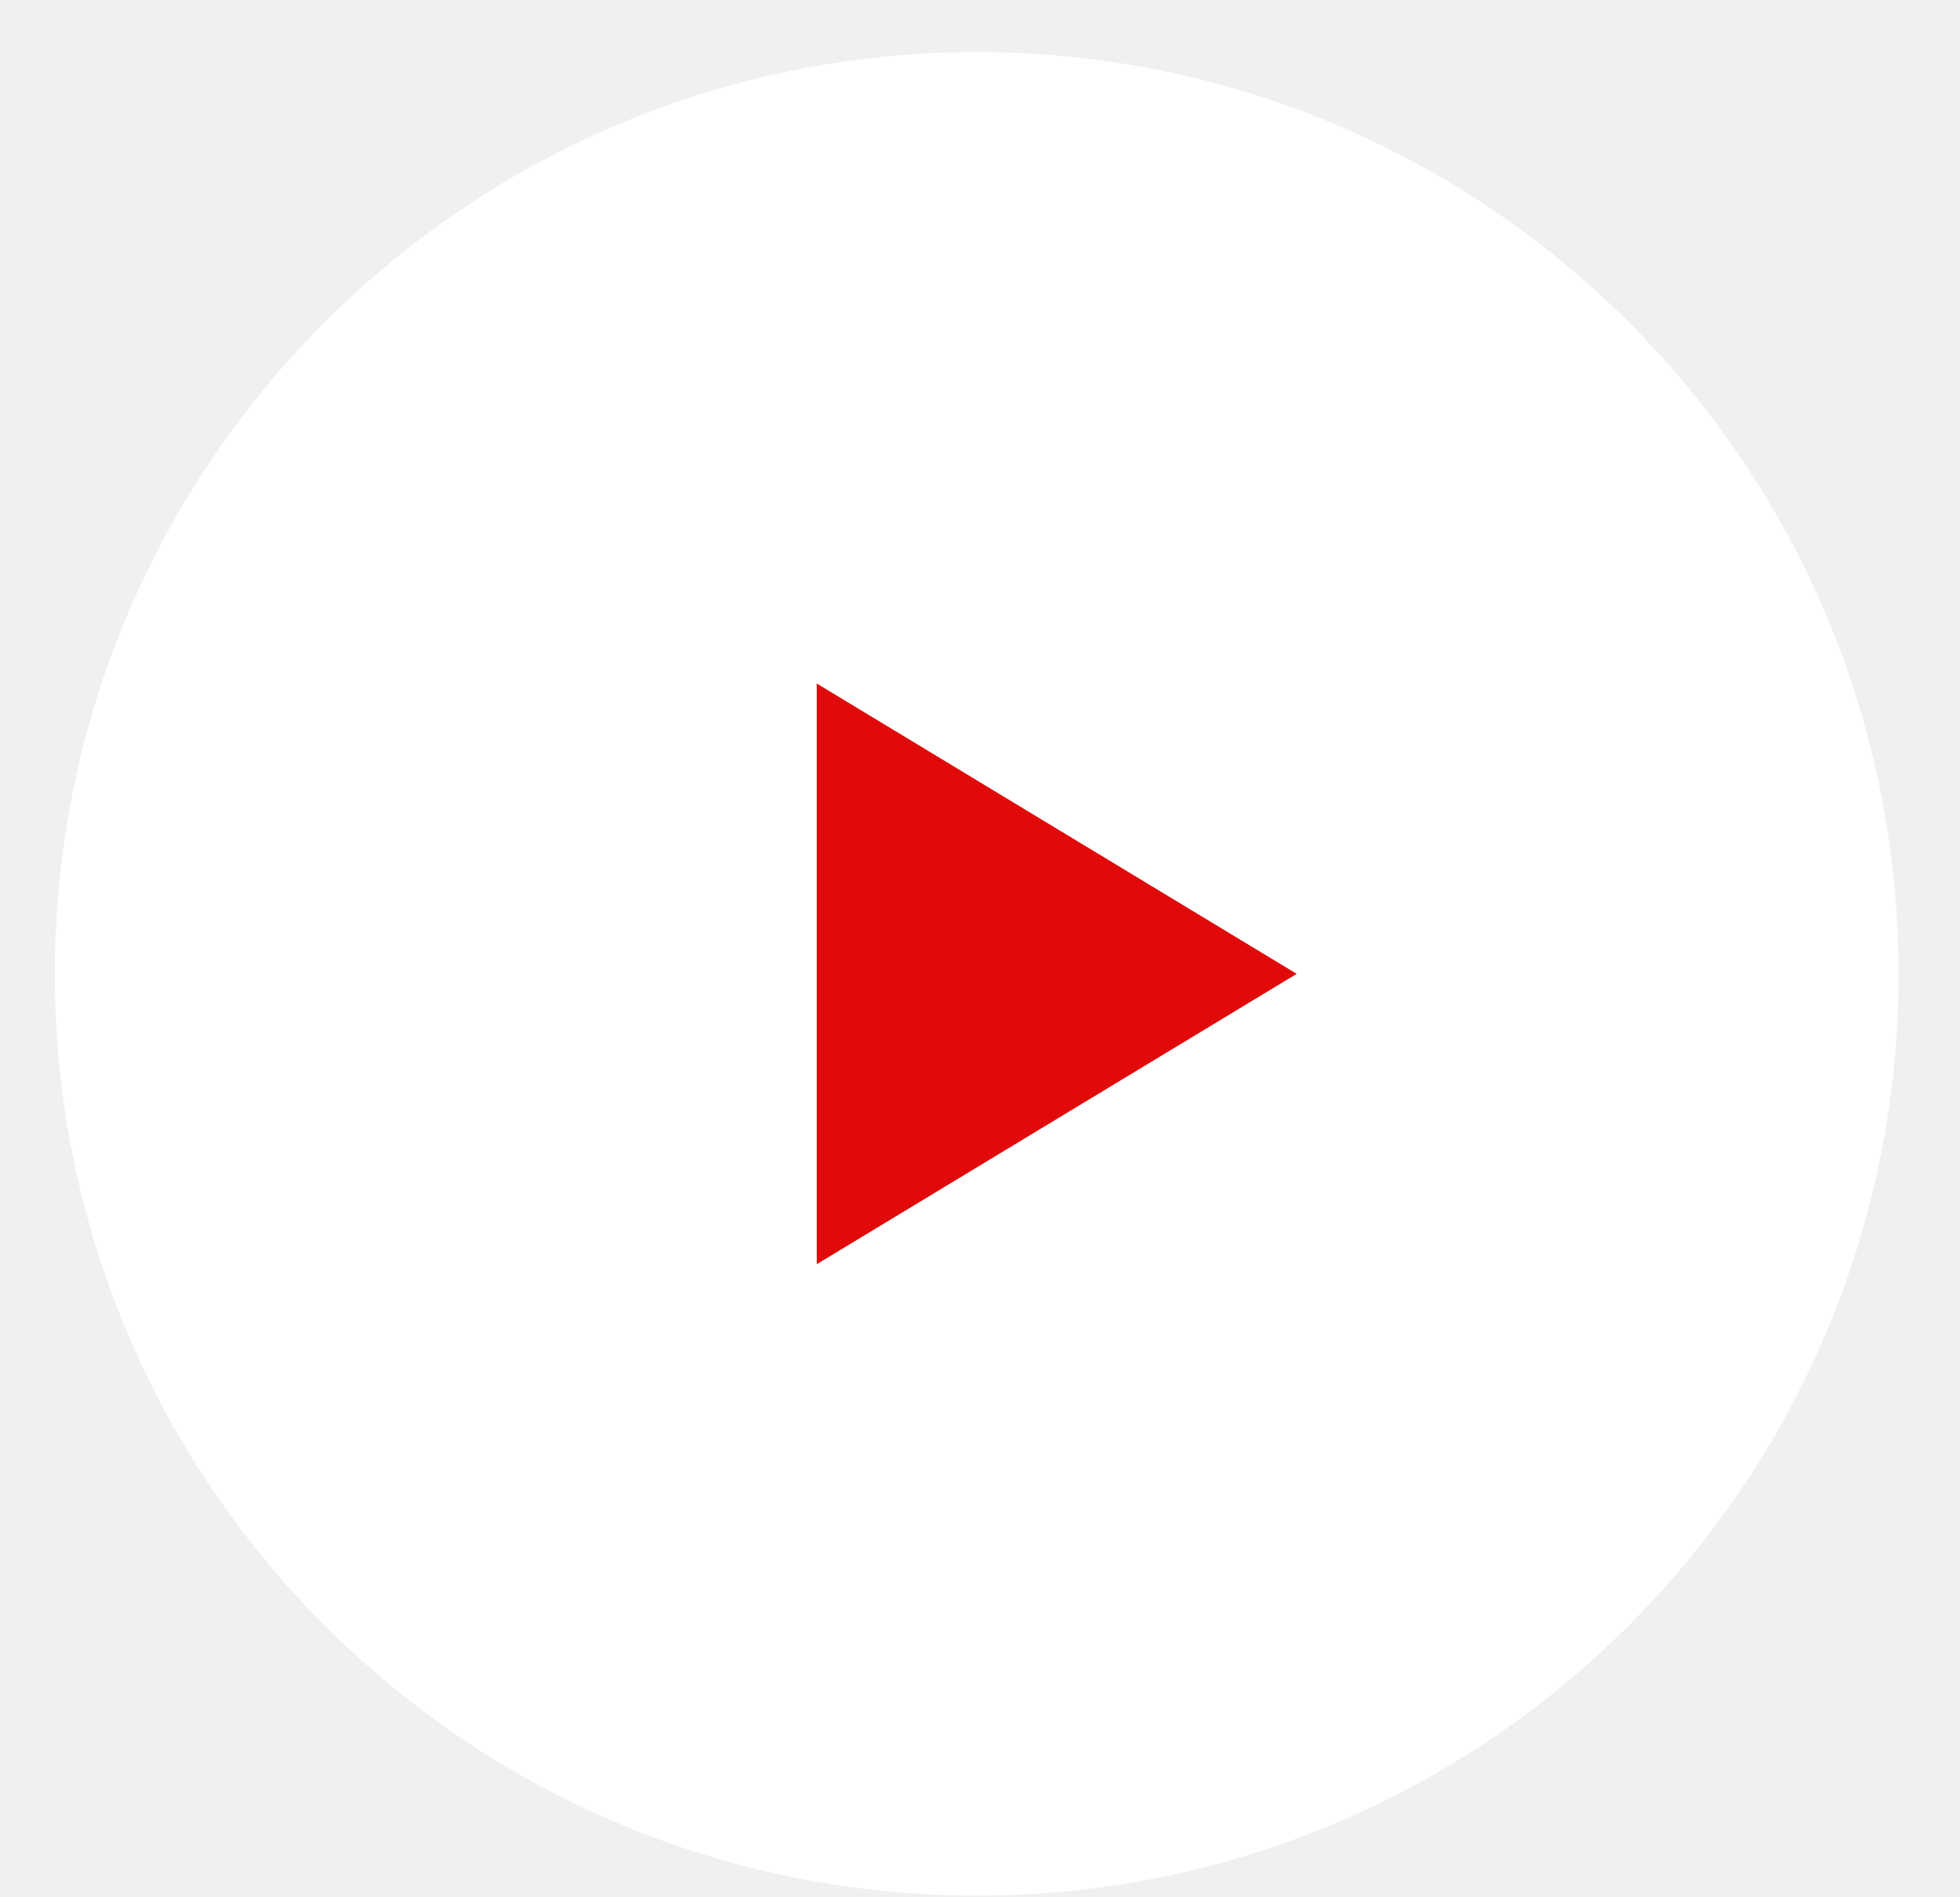
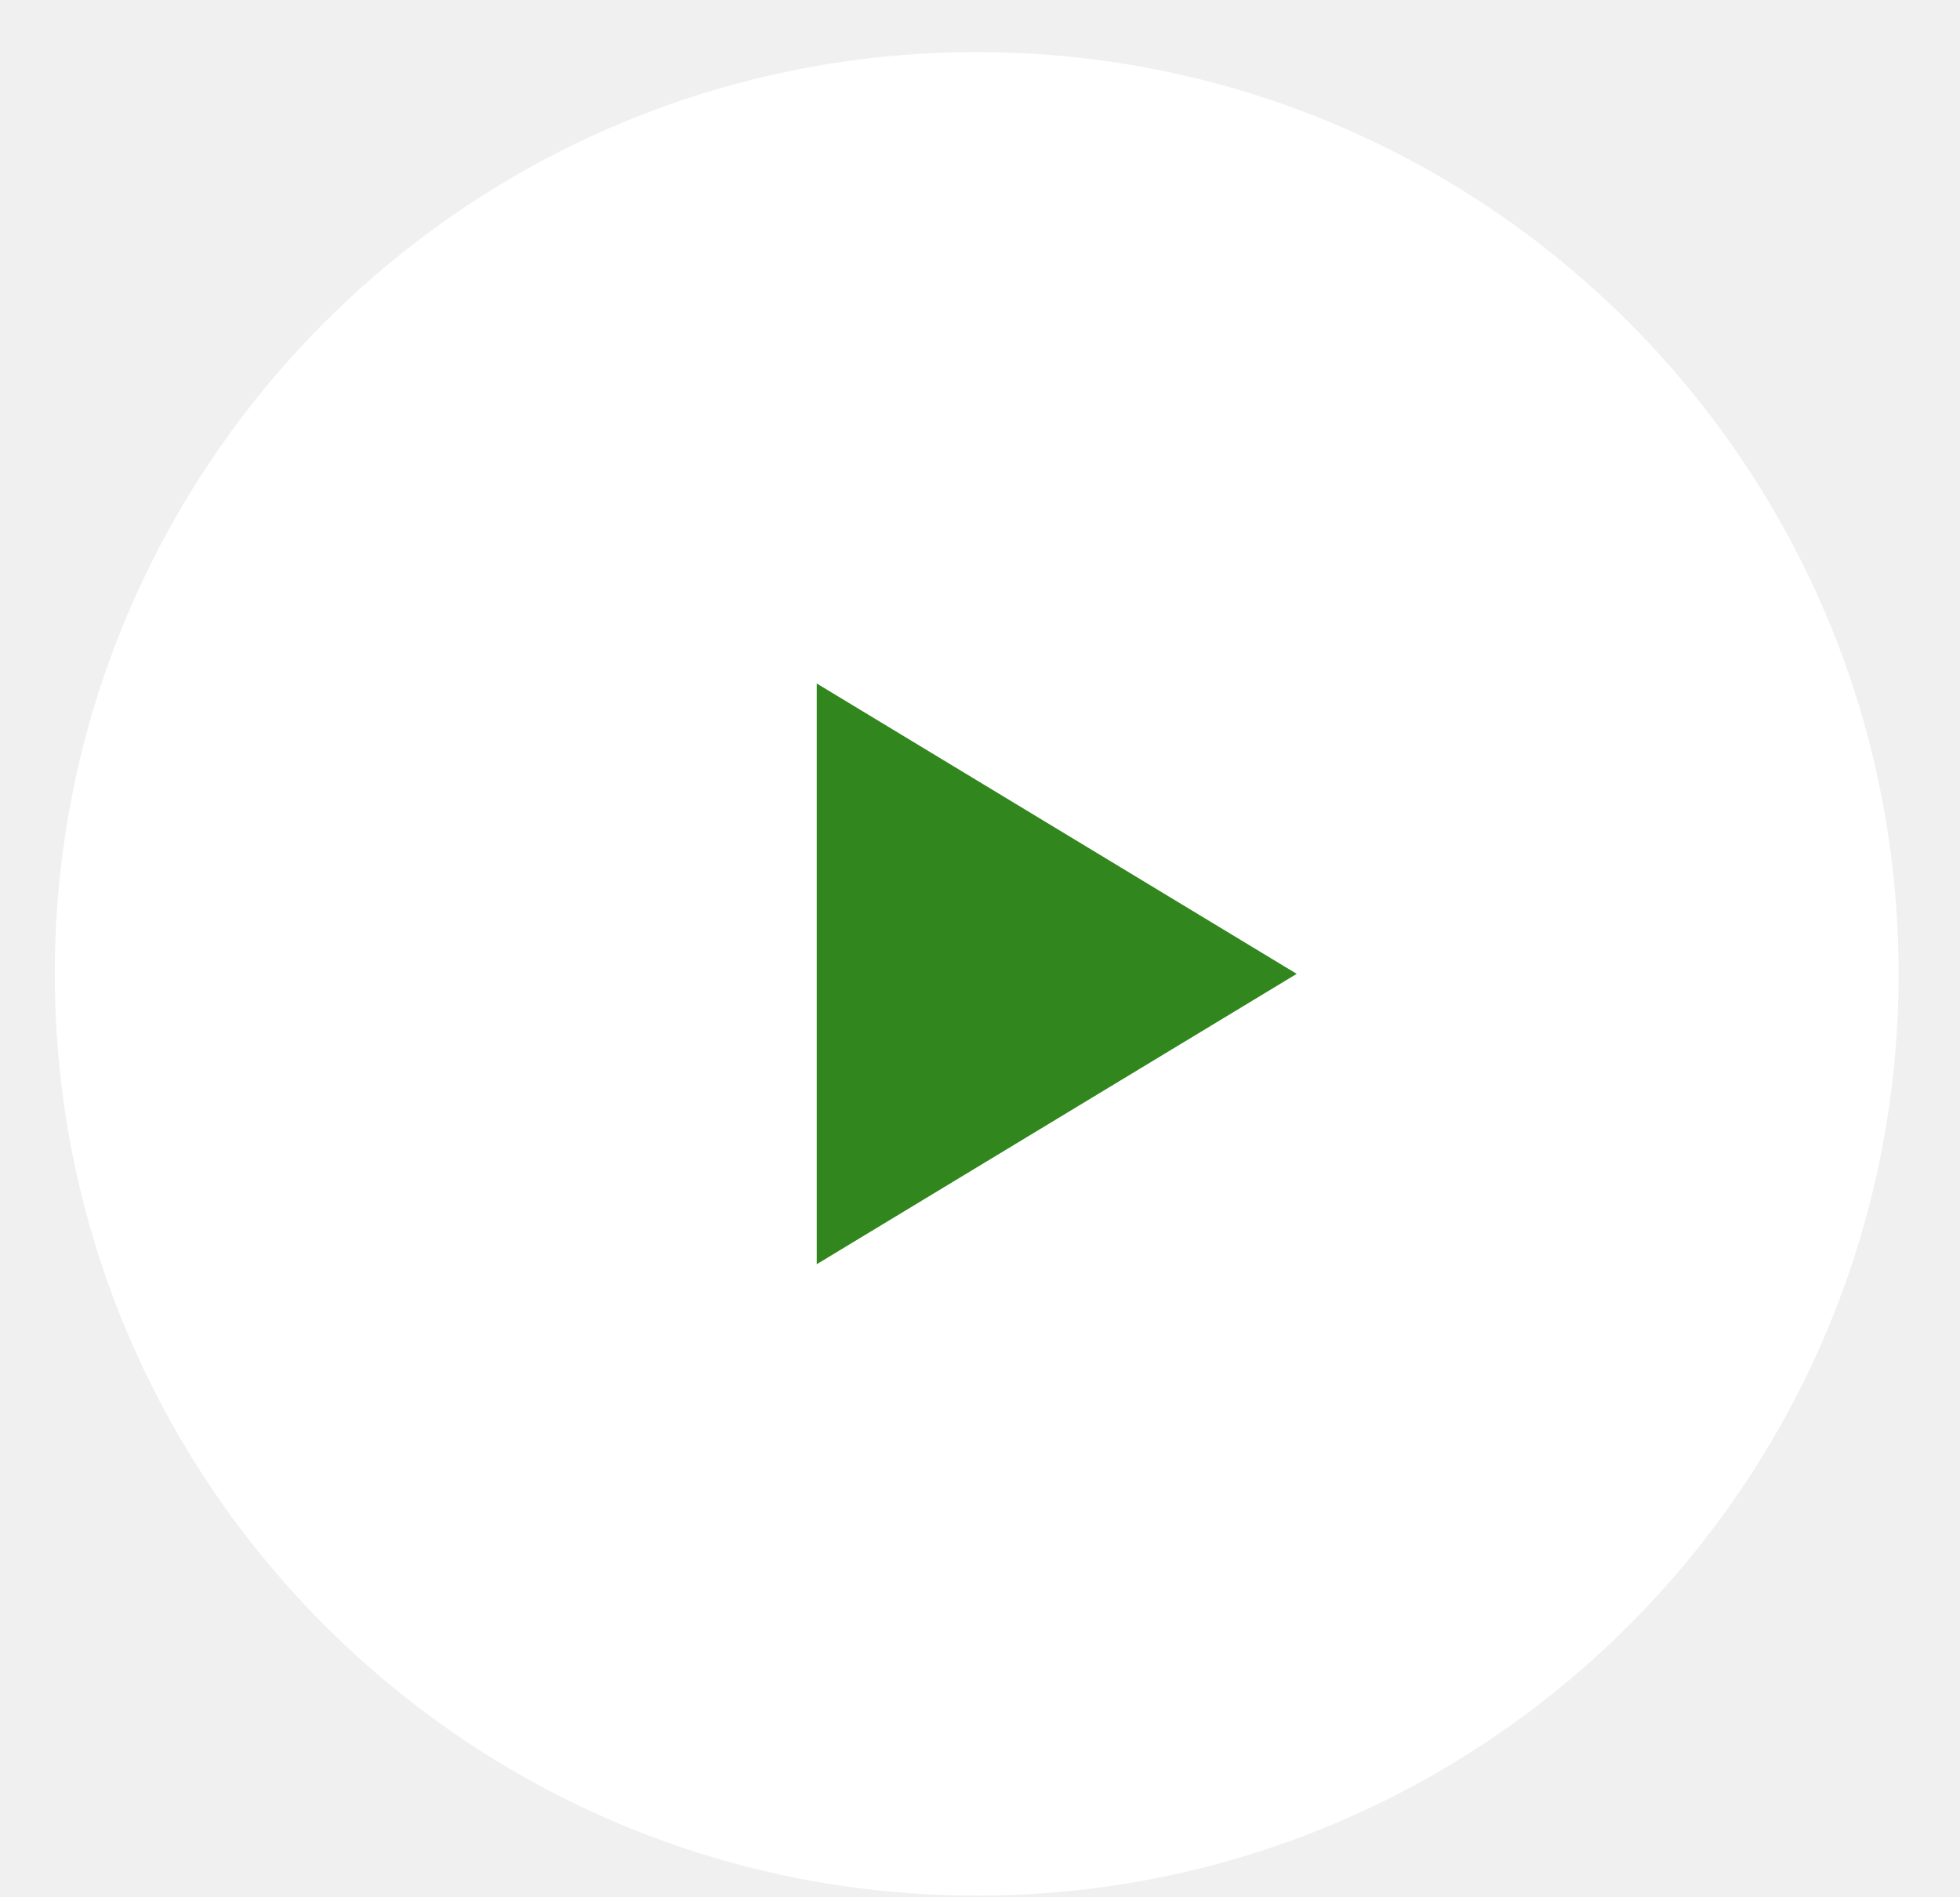
<svg xmlns="http://www.w3.org/2000/svg" width="31" height="30" viewBox="0 0 31 30" fill="none">
  <g id="Group 3">
    <circle id="Ellipse 1" cx="15.448" cy="15.405" r="14.581" fill="white" />
-     <path id="Vector 1" d="M20.509 15.405L12.918 10.812V19.998L20.509 15.405Z" fill="#E2090B" />
+     <path id="Vector 1" d="M20.509 15.405L12.918 10.812V19.998L20.509 15.405Z" fill="#31871D" />
  </g>
</svg>
